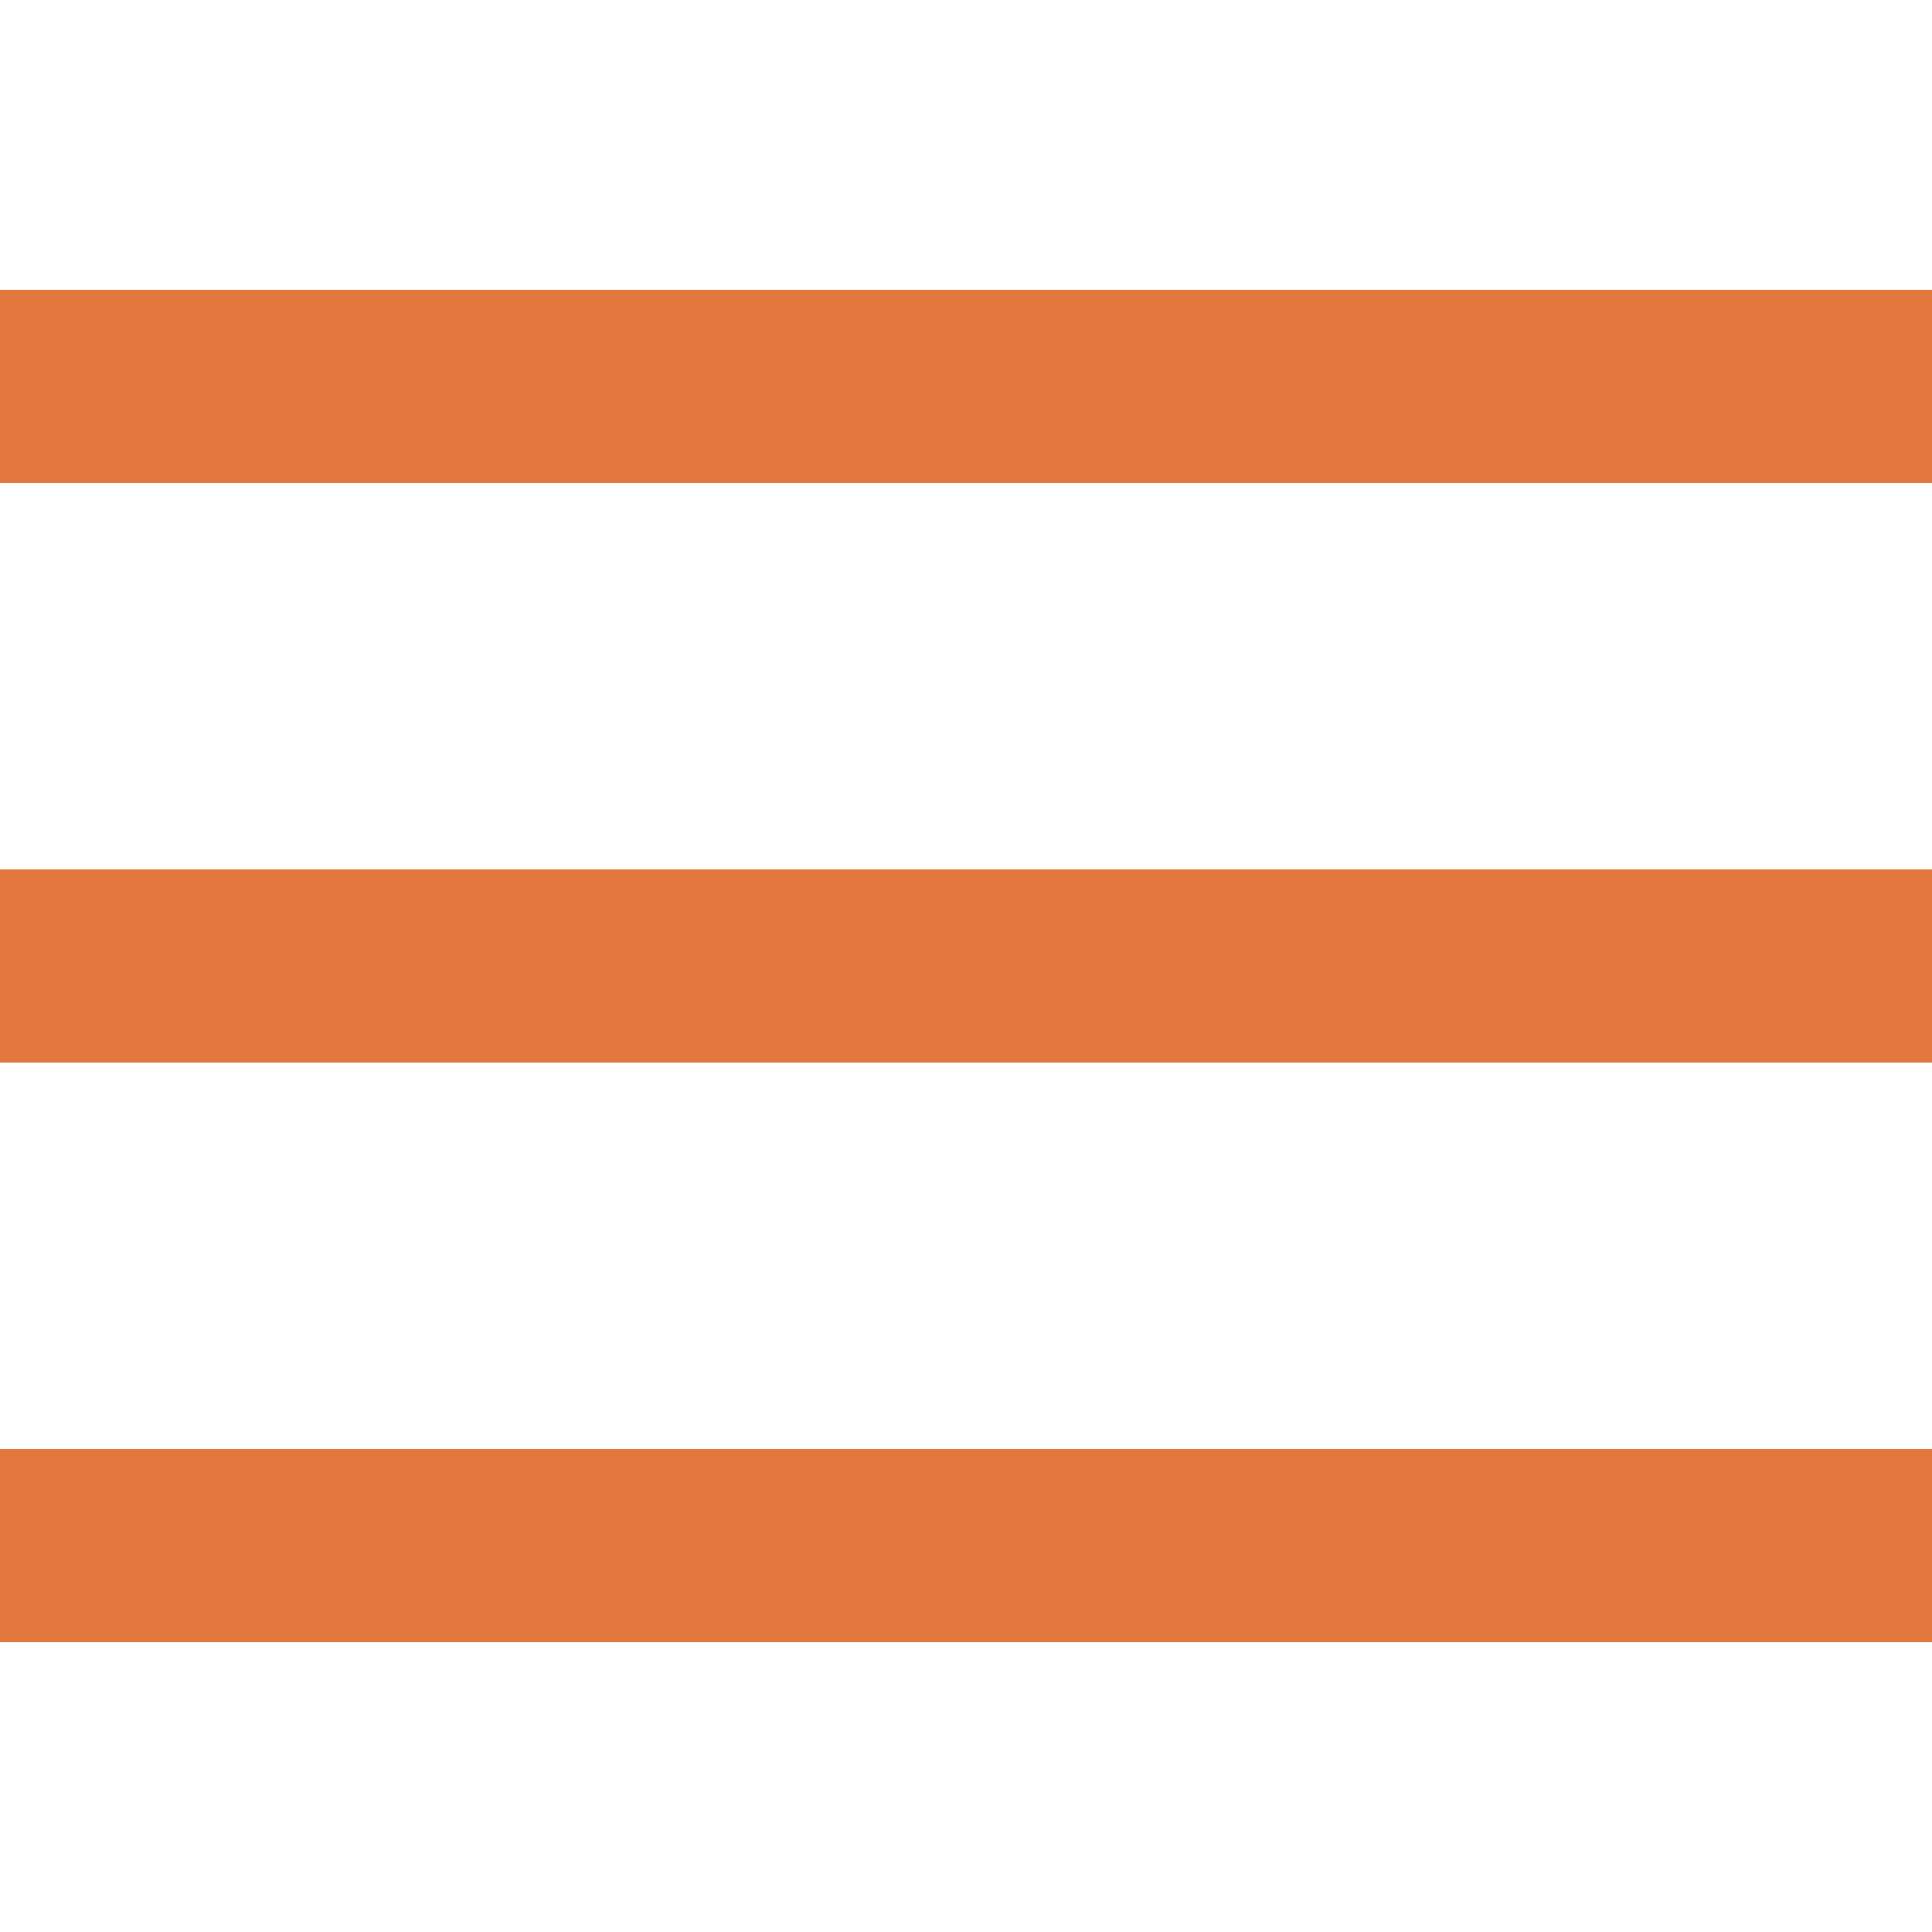
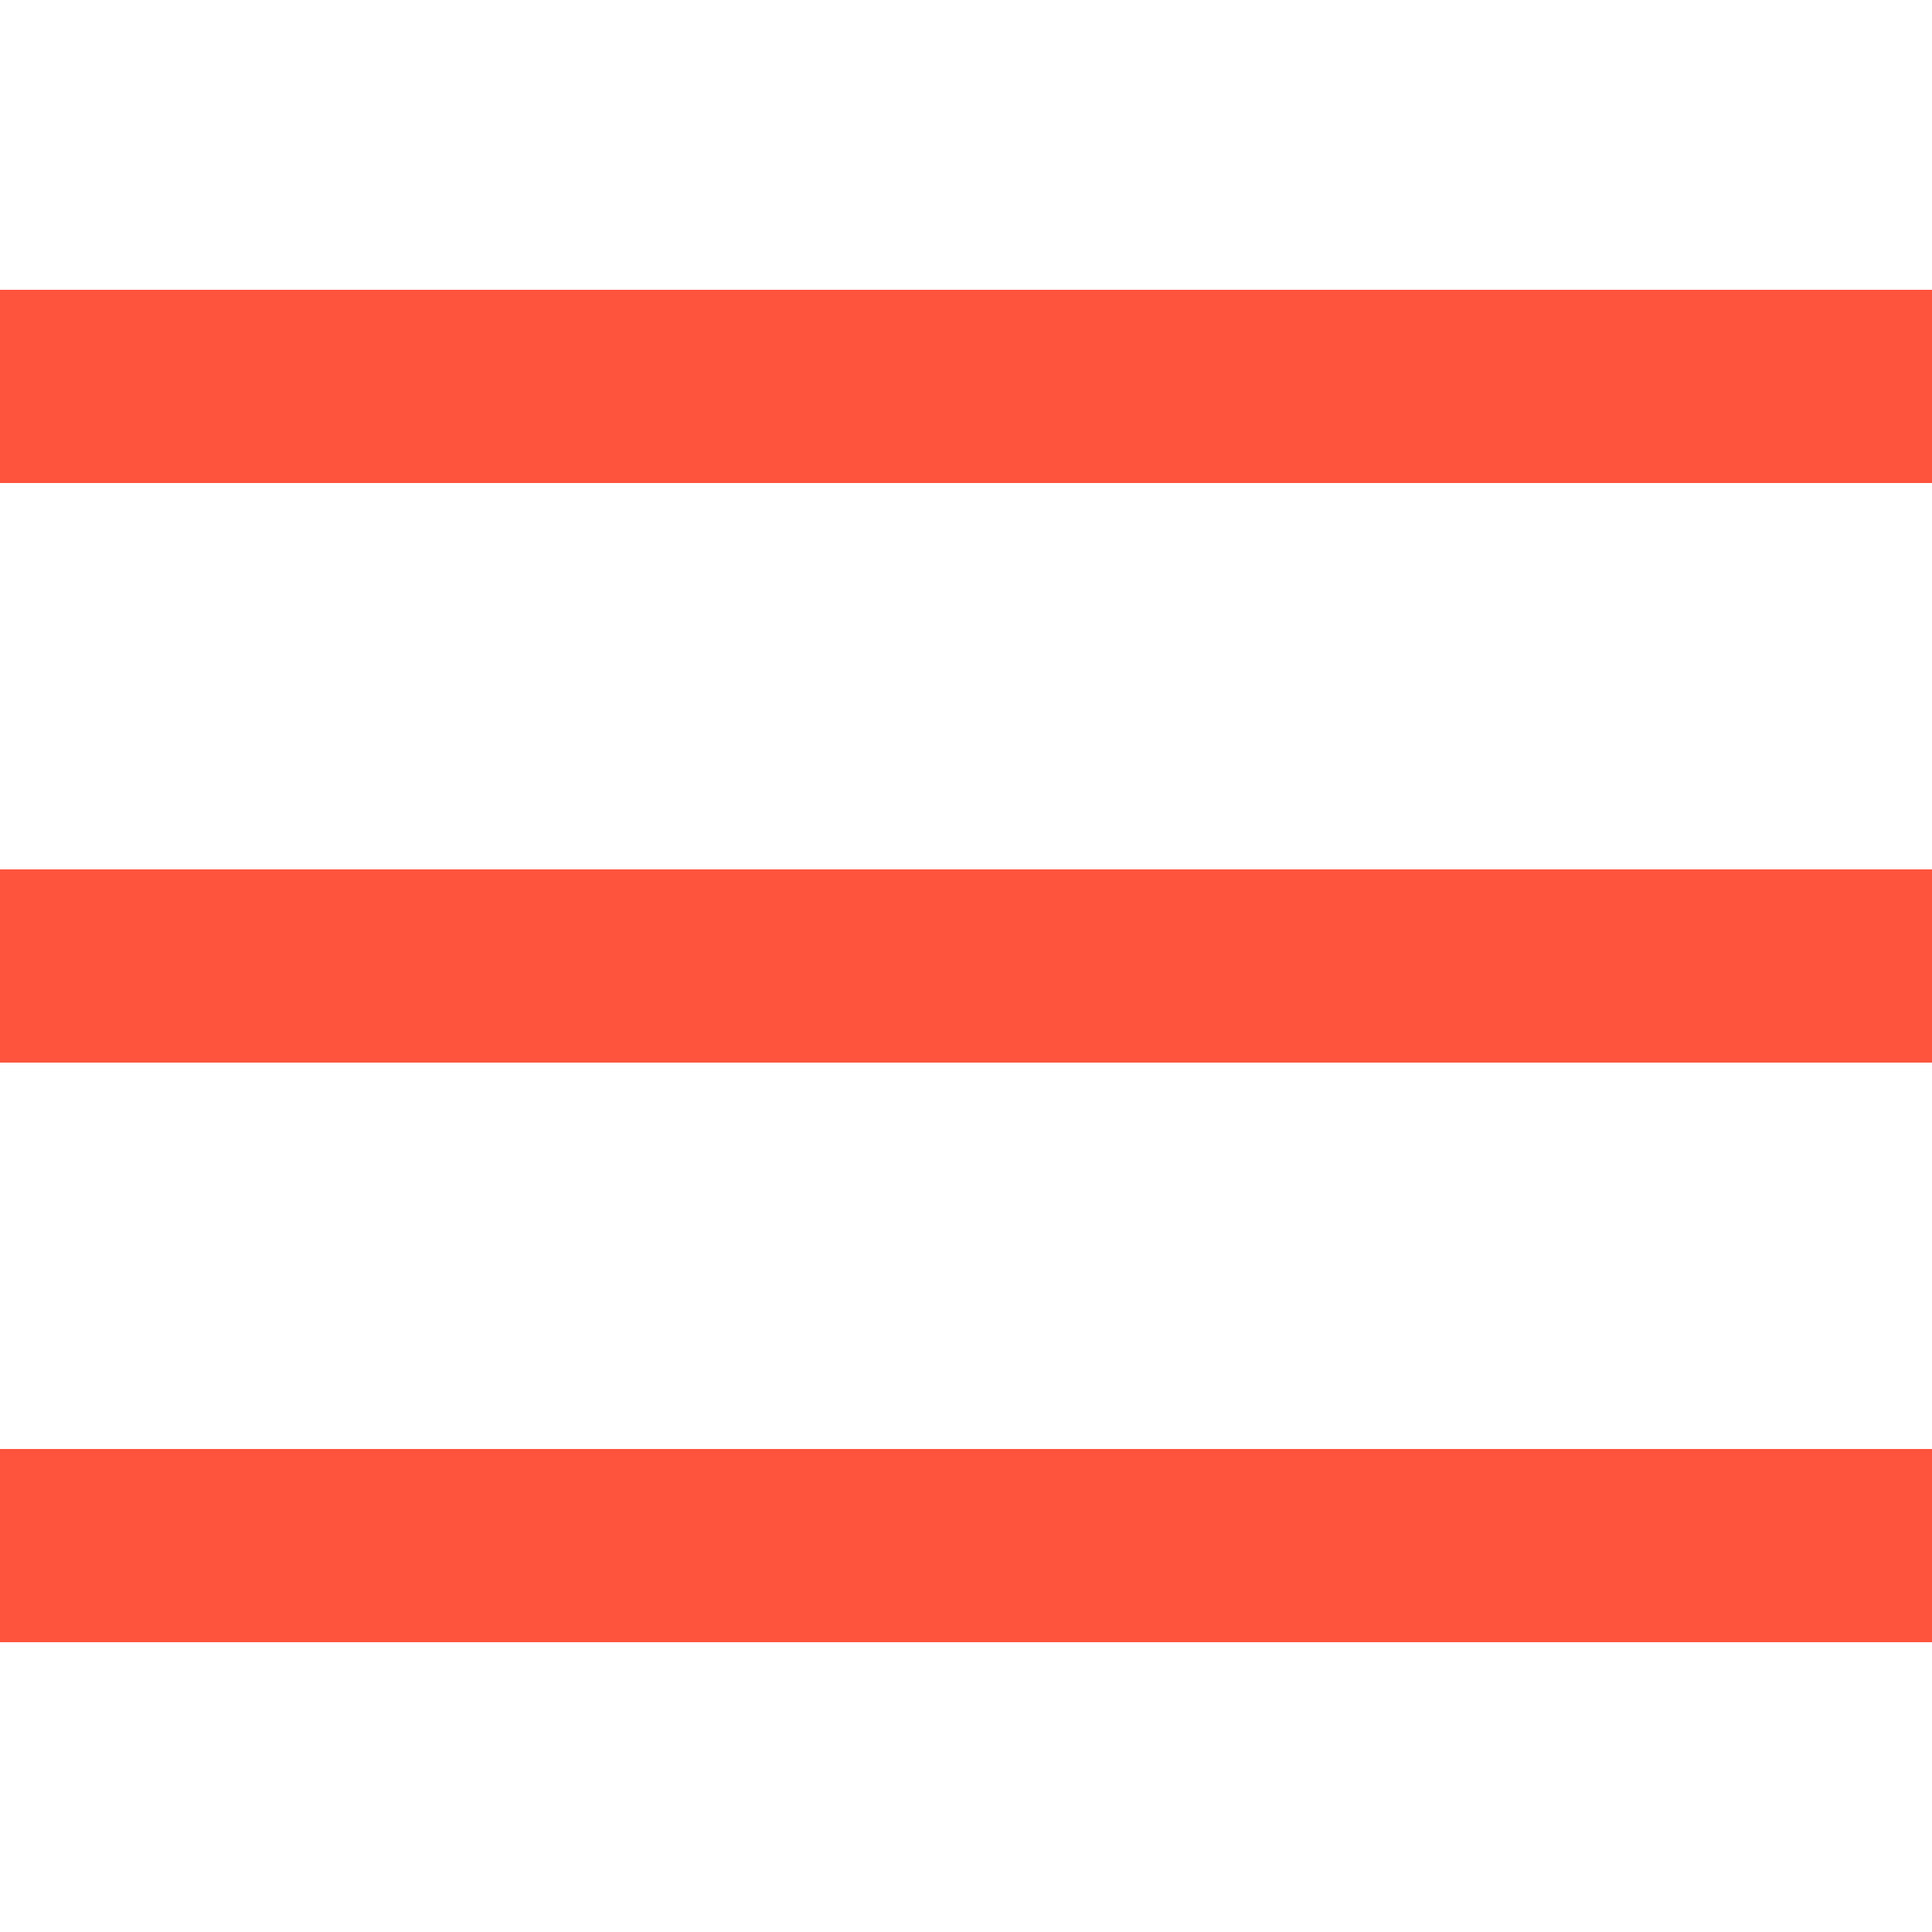
<svg xmlns="http://www.w3.org/2000/svg" width="50pt" height="50pt" viewBox="0 0 50 50" version="1.1">
  <g id="surface1190870">
-     <path style=" stroke:none;fill-rule:nonzero;fill:rgb(89.02%,47.059%,24.314%);fill-opacity:1;" d="M 0 7.5 L 0 12.5 L 50 12.5 L 50 7.5 Z M 0 22.5 L 0 27.5 L 50 27.5 L 50 22.5 Z M 0 37.5 L 0 42.5 L 50 42.5 L 50 37.5 Z M 0 37.5 " />
+     <path style=" stroke:none;fill-rule:nonzero;fill:#fe533d;fill-opacity:1;" d="M 0 7.5 L 0 12.5 L 50 12.5 L 50 7.5 Z M 0 22.5 L 0 27.5 L 50 27.5 L 50 22.5 Z M 0 37.5 L 0 42.5 L 50 42.5 L 50 37.5 Z M 0 37.5 " />
  </g>
</svg>
